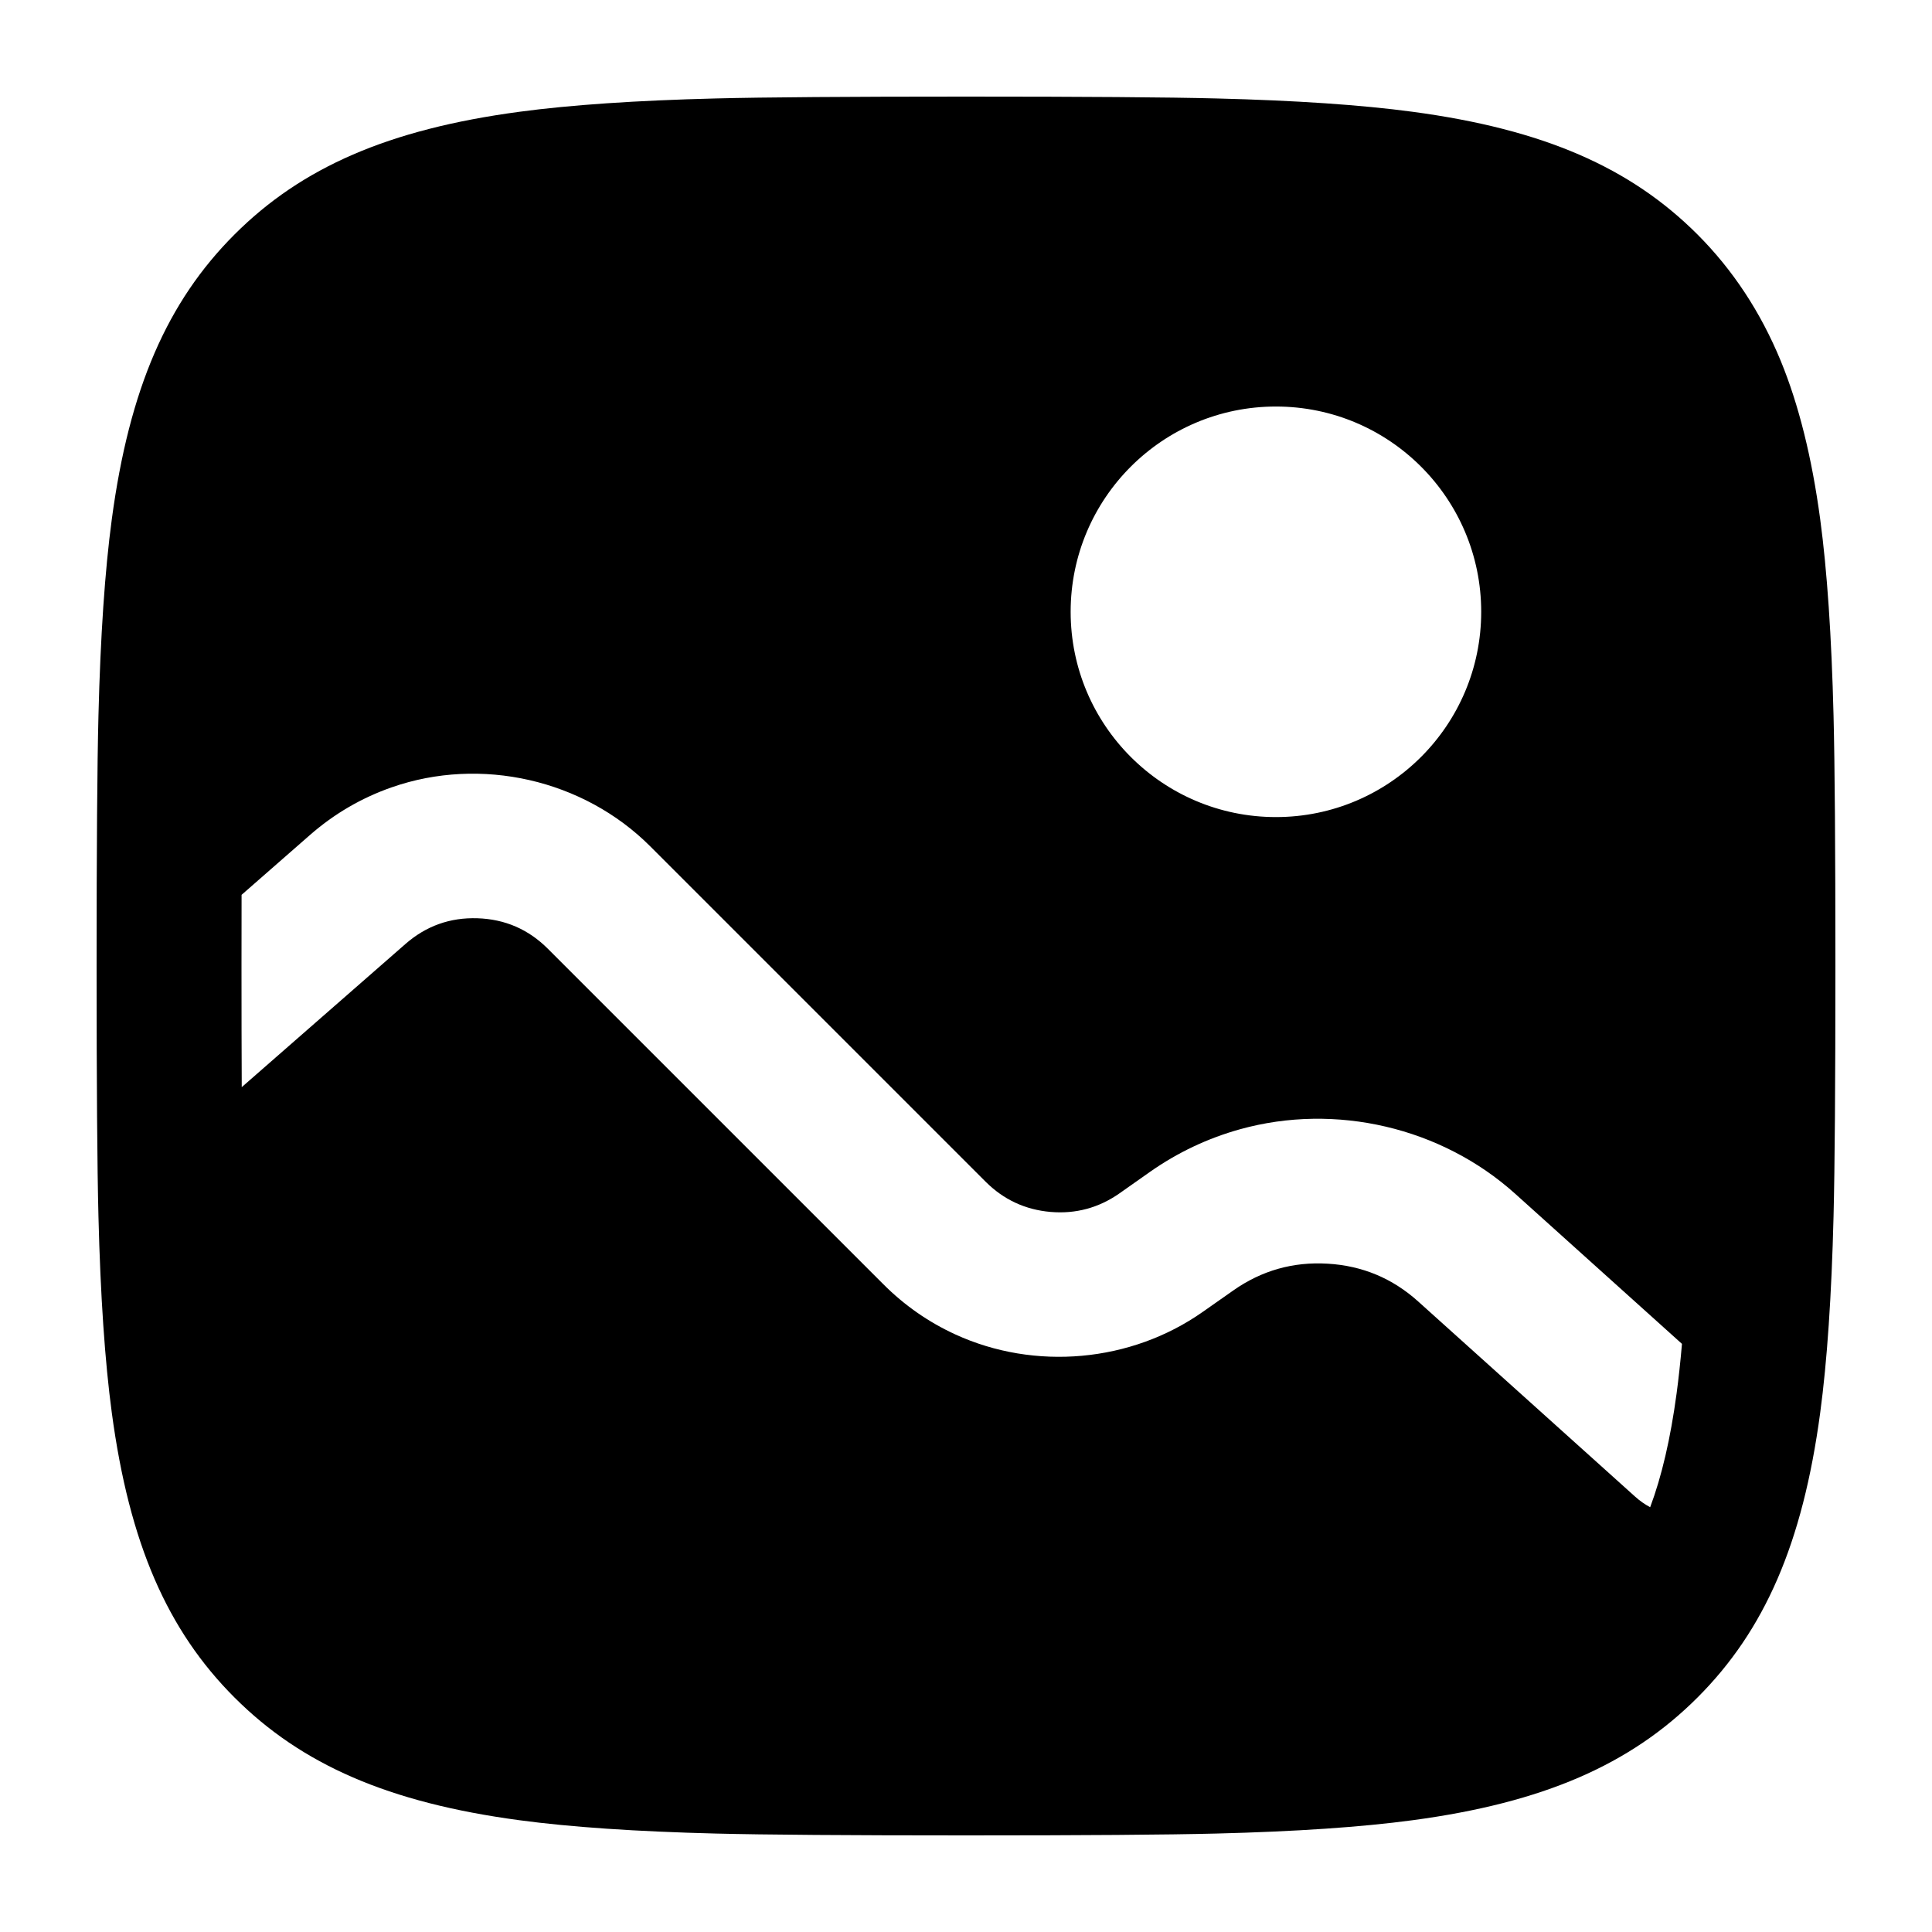
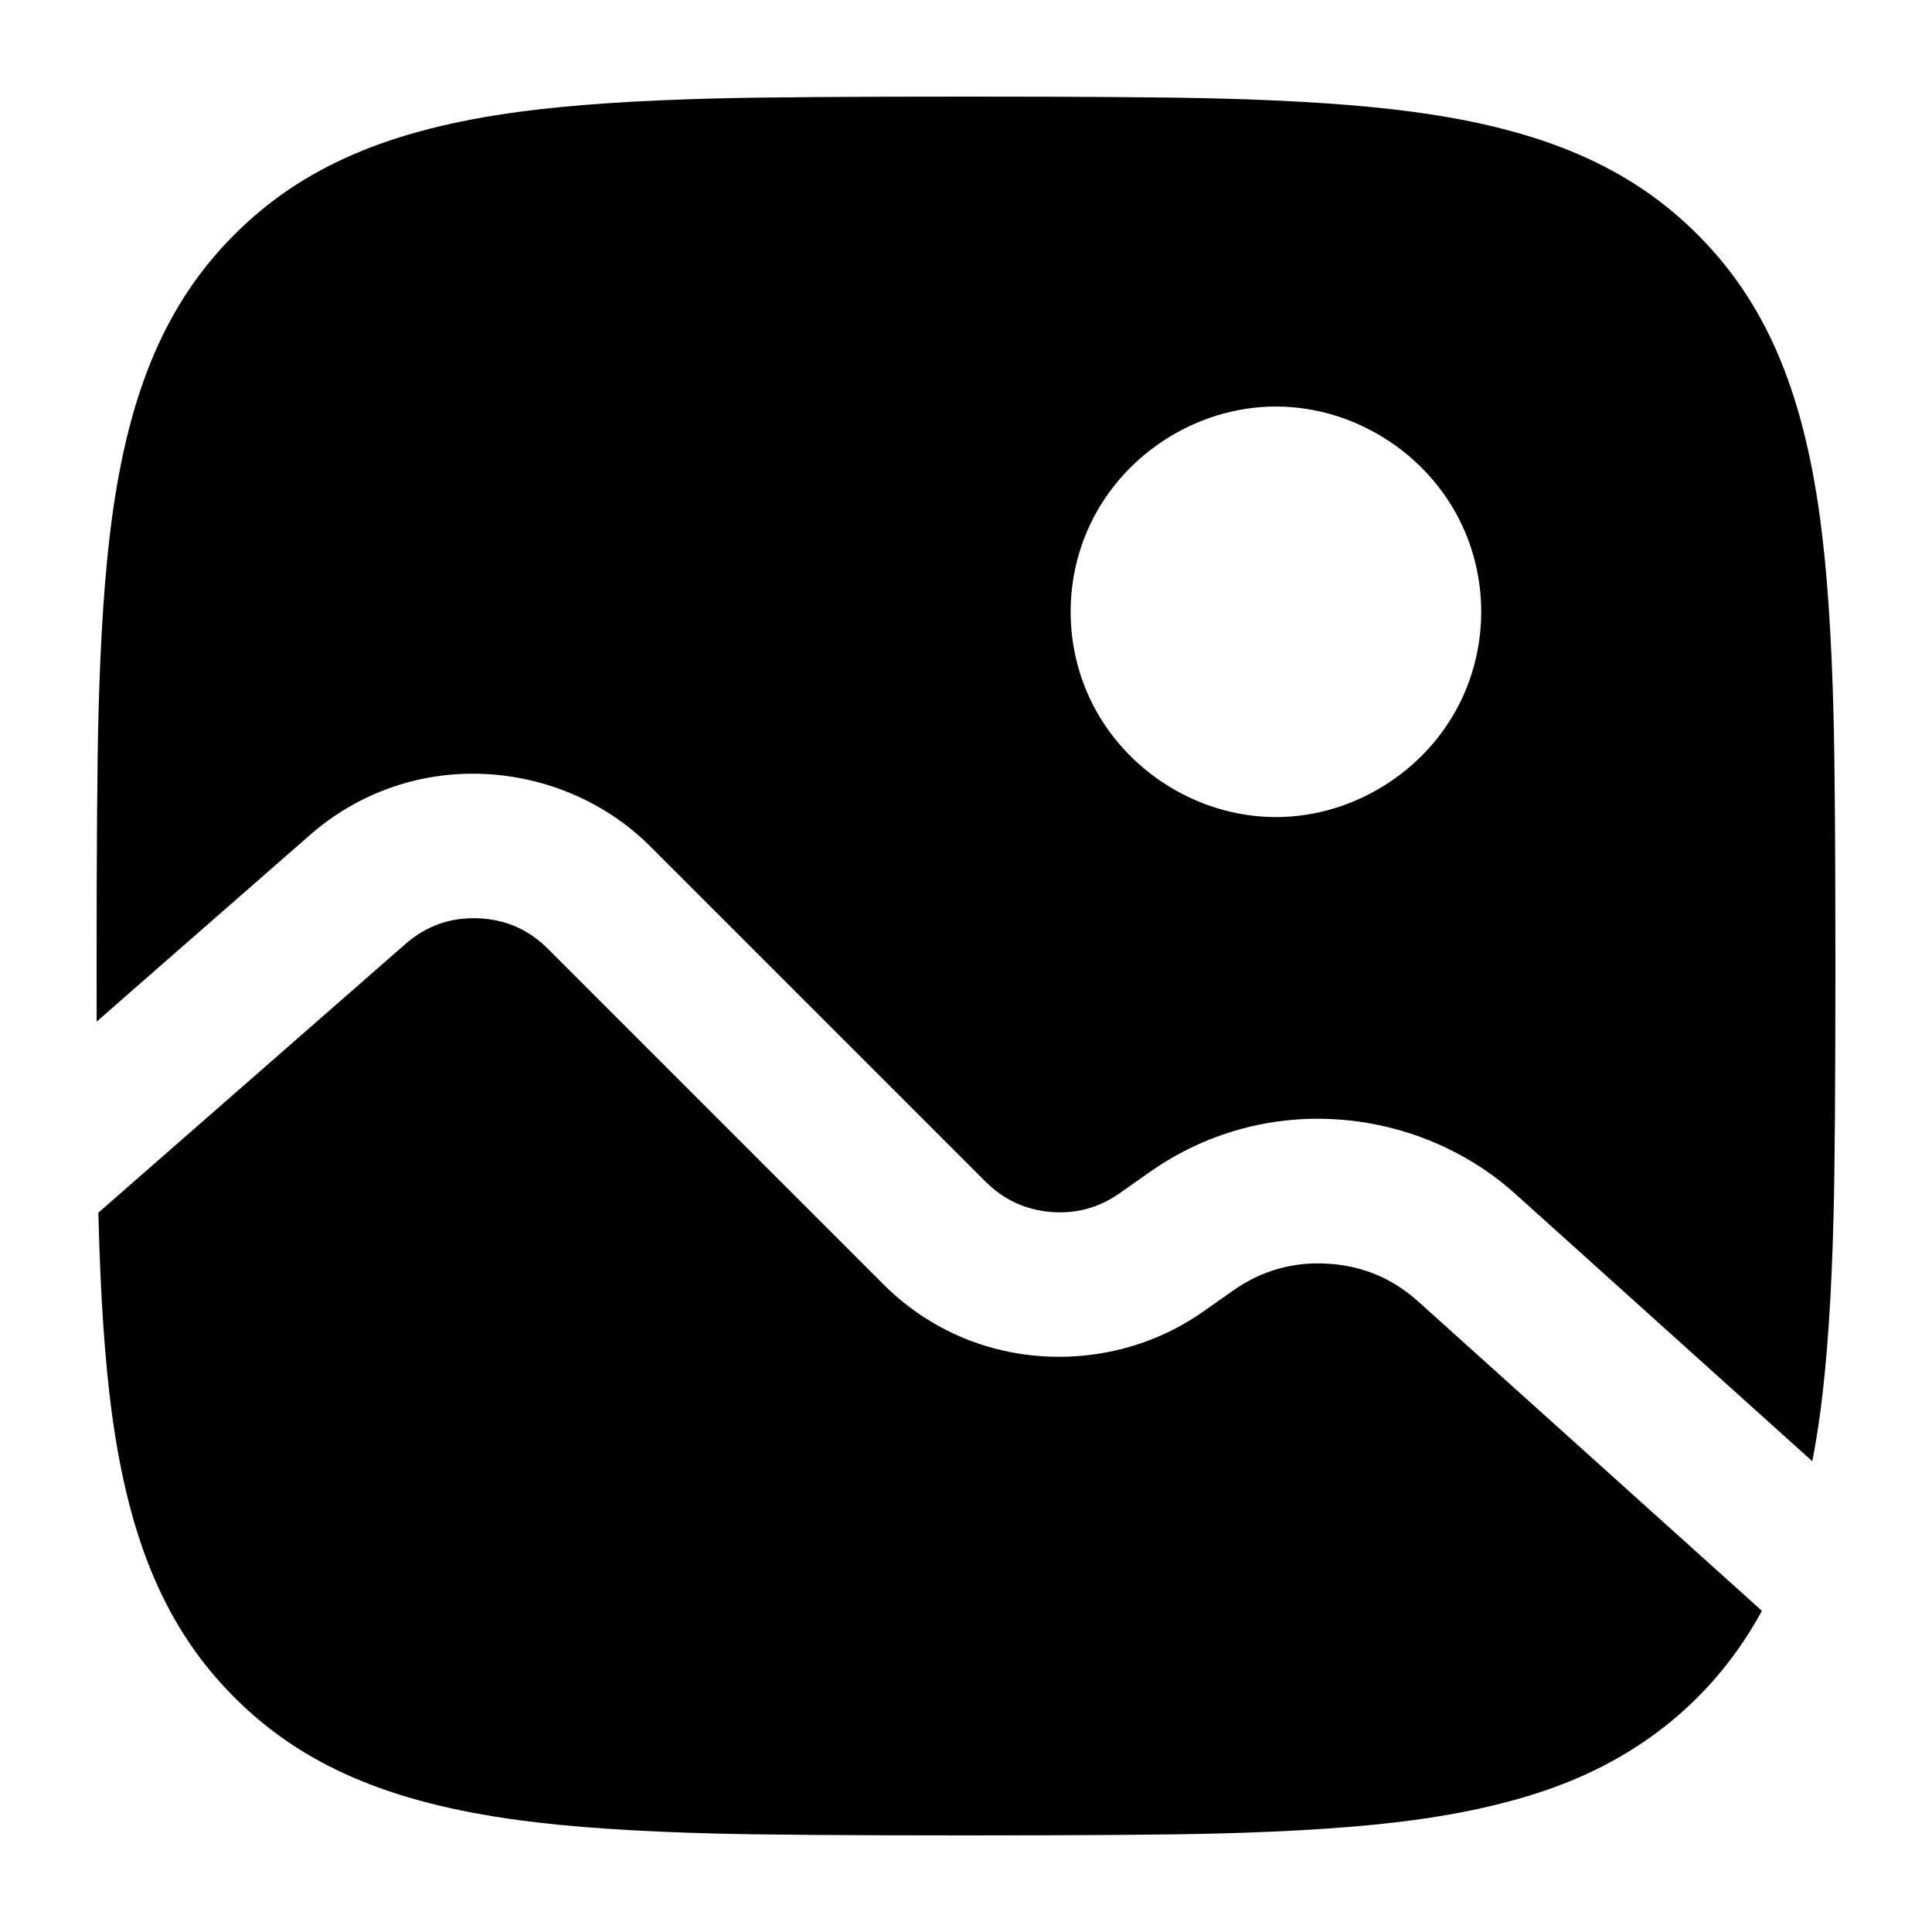
<svg viewBox="0 0 24 24" fill="none">
-   <path d="M22.121 4.483Q22.456 5.298 22.611 6.449Q22.74 7.407 22.777 8.892Q22.8 9.801 22.8 12Q22.8 14.199 22.777 15.108Q22.74 16.593 22.611 17.551C22.393 19.174 21.921 20.253 21.087 21.087C20.253 21.921 19.174 22.393 17.551 22.611Q16.593 22.74 15.108 22.777Q14.199 22.8 12 22.8Q9.801 22.8 8.892 22.777Q7.407 22.74 6.449 22.611C4.826 22.393 3.747 21.921 2.913 21.087C2.079 20.253 1.607 19.174 1.389 17.551Q1.26 16.593 1.223 15.108Q1.2 14.199 1.2 12Q1.2 9.801 1.223 8.892Q1.26 7.407 1.389 6.449C1.607 4.826 2.079 3.747 2.913 2.913C3.747 2.079 4.826 1.607 6.449 1.389Q7.407 1.26 8.892 1.223Q9.801 1.2 12 1.2Q14.199 1.2 15.108 1.223Q16.593 1.26 17.551 1.389C19.174 1.607 20.253 2.079 21.087 2.913Q21.746 3.573 22.121 4.483ZM3.001 11.116Q3 11.527 3 12Q3 12.851 3.003 13.505L5.036 11.727Q5.421 11.39 5.932 11.407Q6.444 11.424 6.806 11.786L10.972 15.952Q11.365 16.346 11.868 16.577C12.856 17.03 14.05 16.924 14.942 16.296L15.321 16.03Q15.849 15.659 16.494 15.698Q17.139 15.736 17.619 16.169L20.308 18.588Q20.398 18.67 20.499 18.723Q20.714 18.15 20.827 17.312Q20.865 17.031 20.894 16.694L18.823 14.83C17.905 14.004 16.591 13.698 15.404 14.028Q14.801 14.196 14.286 14.557L13.907 14.824Q13.52 15.095 13.05 15.055Q12.579 15.014 12.244 14.68L8.078 10.514C7.247 9.682 5.971 9.394 4.867 9.78Q4.303 9.977 3.85 10.373L3.001 11.116ZM15.85 10.15C17.258 10.15 18.4 9.008 18.4 7.6C18.4 6.192 17.258 5.05 15.85 5.05C14.442 5.05 13.3 6.192 13.3 7.6C13.3 9.008 14.442 10.15 15.85 10.15Z" fill="currentColor" />
+   <path d="M2.913 2.913C3.747 2.079 4.826 1.607 6.449 1.389Q7.407 1.26 8.892 1.223Q9.801 1.2 12 1.2Q14.199 1.2 15.108 1.223Q16.593 1.26 17.551 1.389C19.174 1.607 20.253 2.079 21.087 2.913C21.921 3.747 22.393 4.826 22.611 6.449Q22.74 7.407 22.777 8.892Q22.8 9.801 22.8 12Q22.8 14.199 22.777 15.108Q22.74 16.593 22.611 17.551Q22.569 17.864 22.513 18.152L21.512 17.251L18.823 14.83C17.905 14.004 16.591 13.698 15.404 14.028Q14.801 14.196 14.286 14.557L13.907 14.824Q13.52 15.095 13.05 15.055Q12.579 15.014 12.244 14.68L8.078 10.514C7.247 9.682 5.971 9.394 4.867 9.78Q4.303 9.977 3.85 10.373L1.672 12.278L1.201 12.691Q1.2 12.363 1.2 12Q1.2 9.801 1.223 8.892Q1.26 7.407 1.389 6.449C1.607 4.826 2.079 3.747 2.913 2.913ZM1.223 15.108Q1.222 15.087 1.222 15.064L2.858 13.633L5.036 11.727Q5.421 11.39 5.932 11.407Q6.444 11.424 6.806 11.786L10.972 15.952Q11.365 16.346 11.868 16.577C12.856 17.03 14.05 16.924 14.942 16.296L15.321 16.03Q15.849 15.659 16.494 15.698Q17.139 15.736 17.619 16.169L21.887 20.01C21.366 20.971 20.559 21.692 19.517 22.121Q18.702 22.456 17.551 22.611Q16.593 22.74 15.108 22.777Q14.199 22.8 12 22.8Q9.801 22.8 8.892 22.777Q7.407 22.74 6.449 22.611C4.826 22.393 3.747 21.921 2.913 21.087C2.079 20.253 1.607 19.174 1.389 17.551Q1.26 16.593 1.223 15.108ZM13.501 6.607C13.233 7.24 13.233 7.96 13.501 8.593C13.893 9.52 14.838 10.15 15.85 10.15C16.862 10.15 17.807 9.52 18.199 8.593C18.467 7.96 18.467 7.24 18.199 6.607C17.807 5.68 16.862 5.05 15.85 5.05C14.838 5.05 13.893 5.68 13.501 6.607Z" fill="currentColor" />
</svg>
